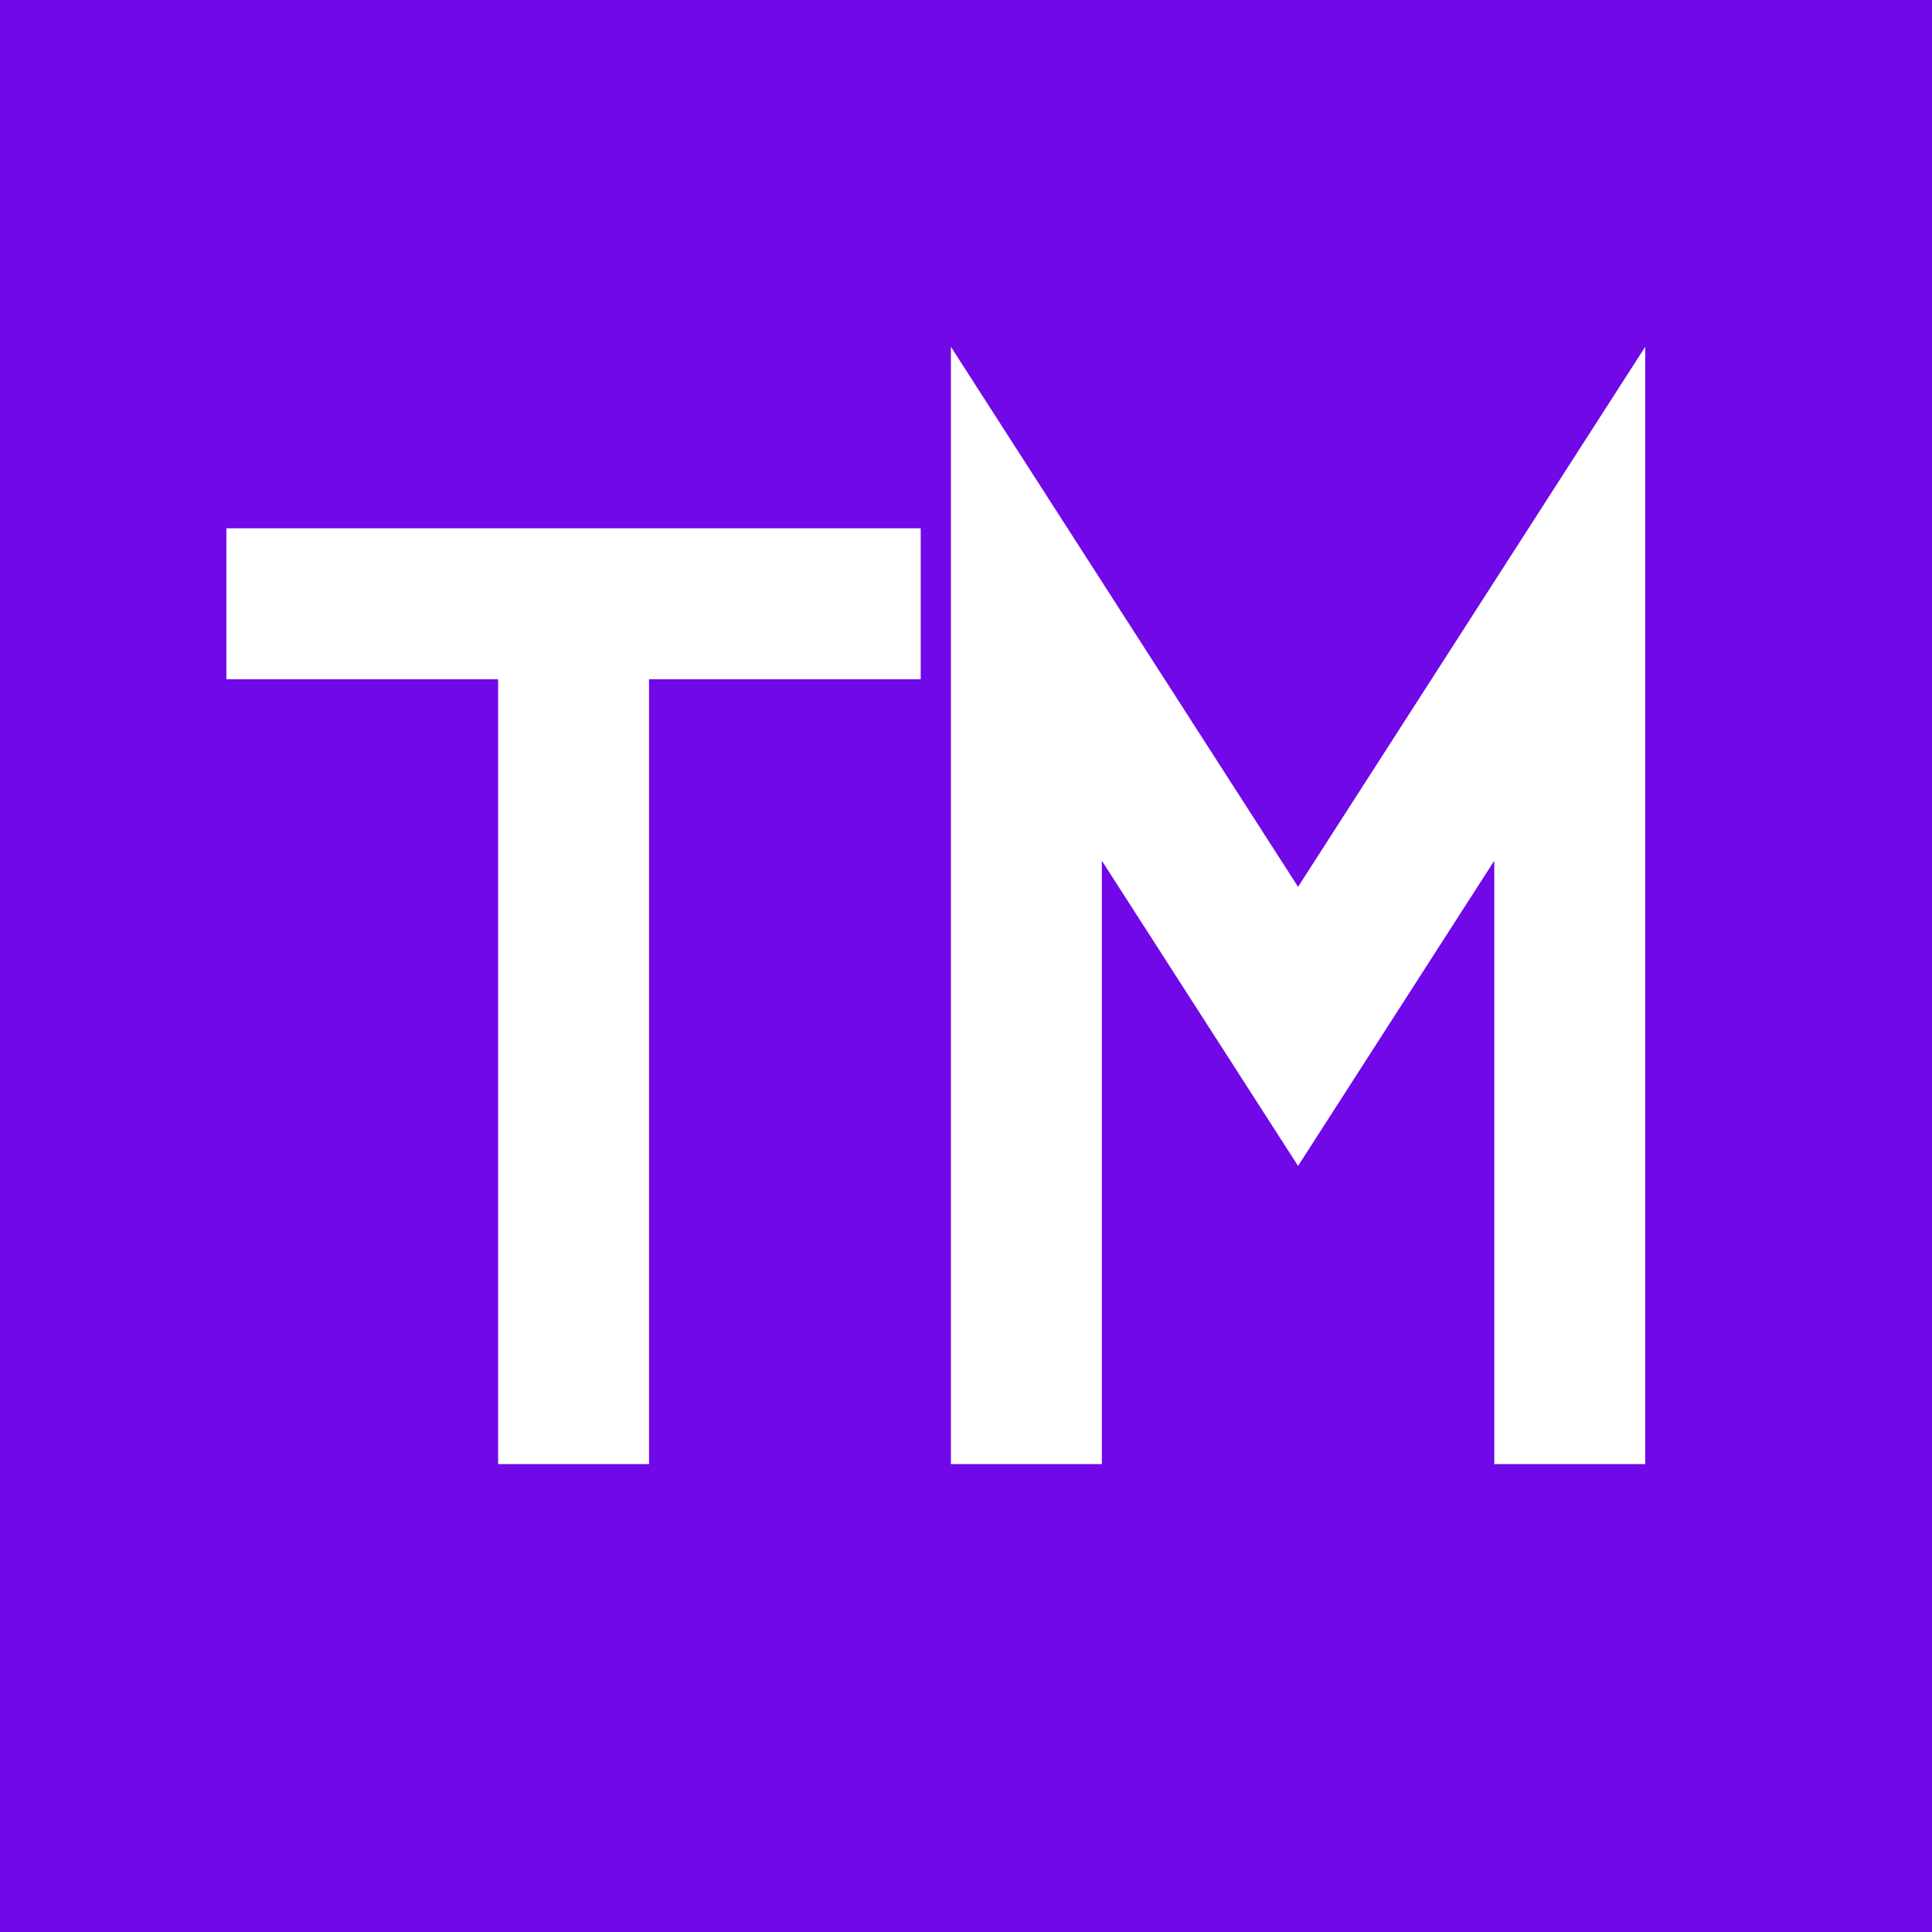
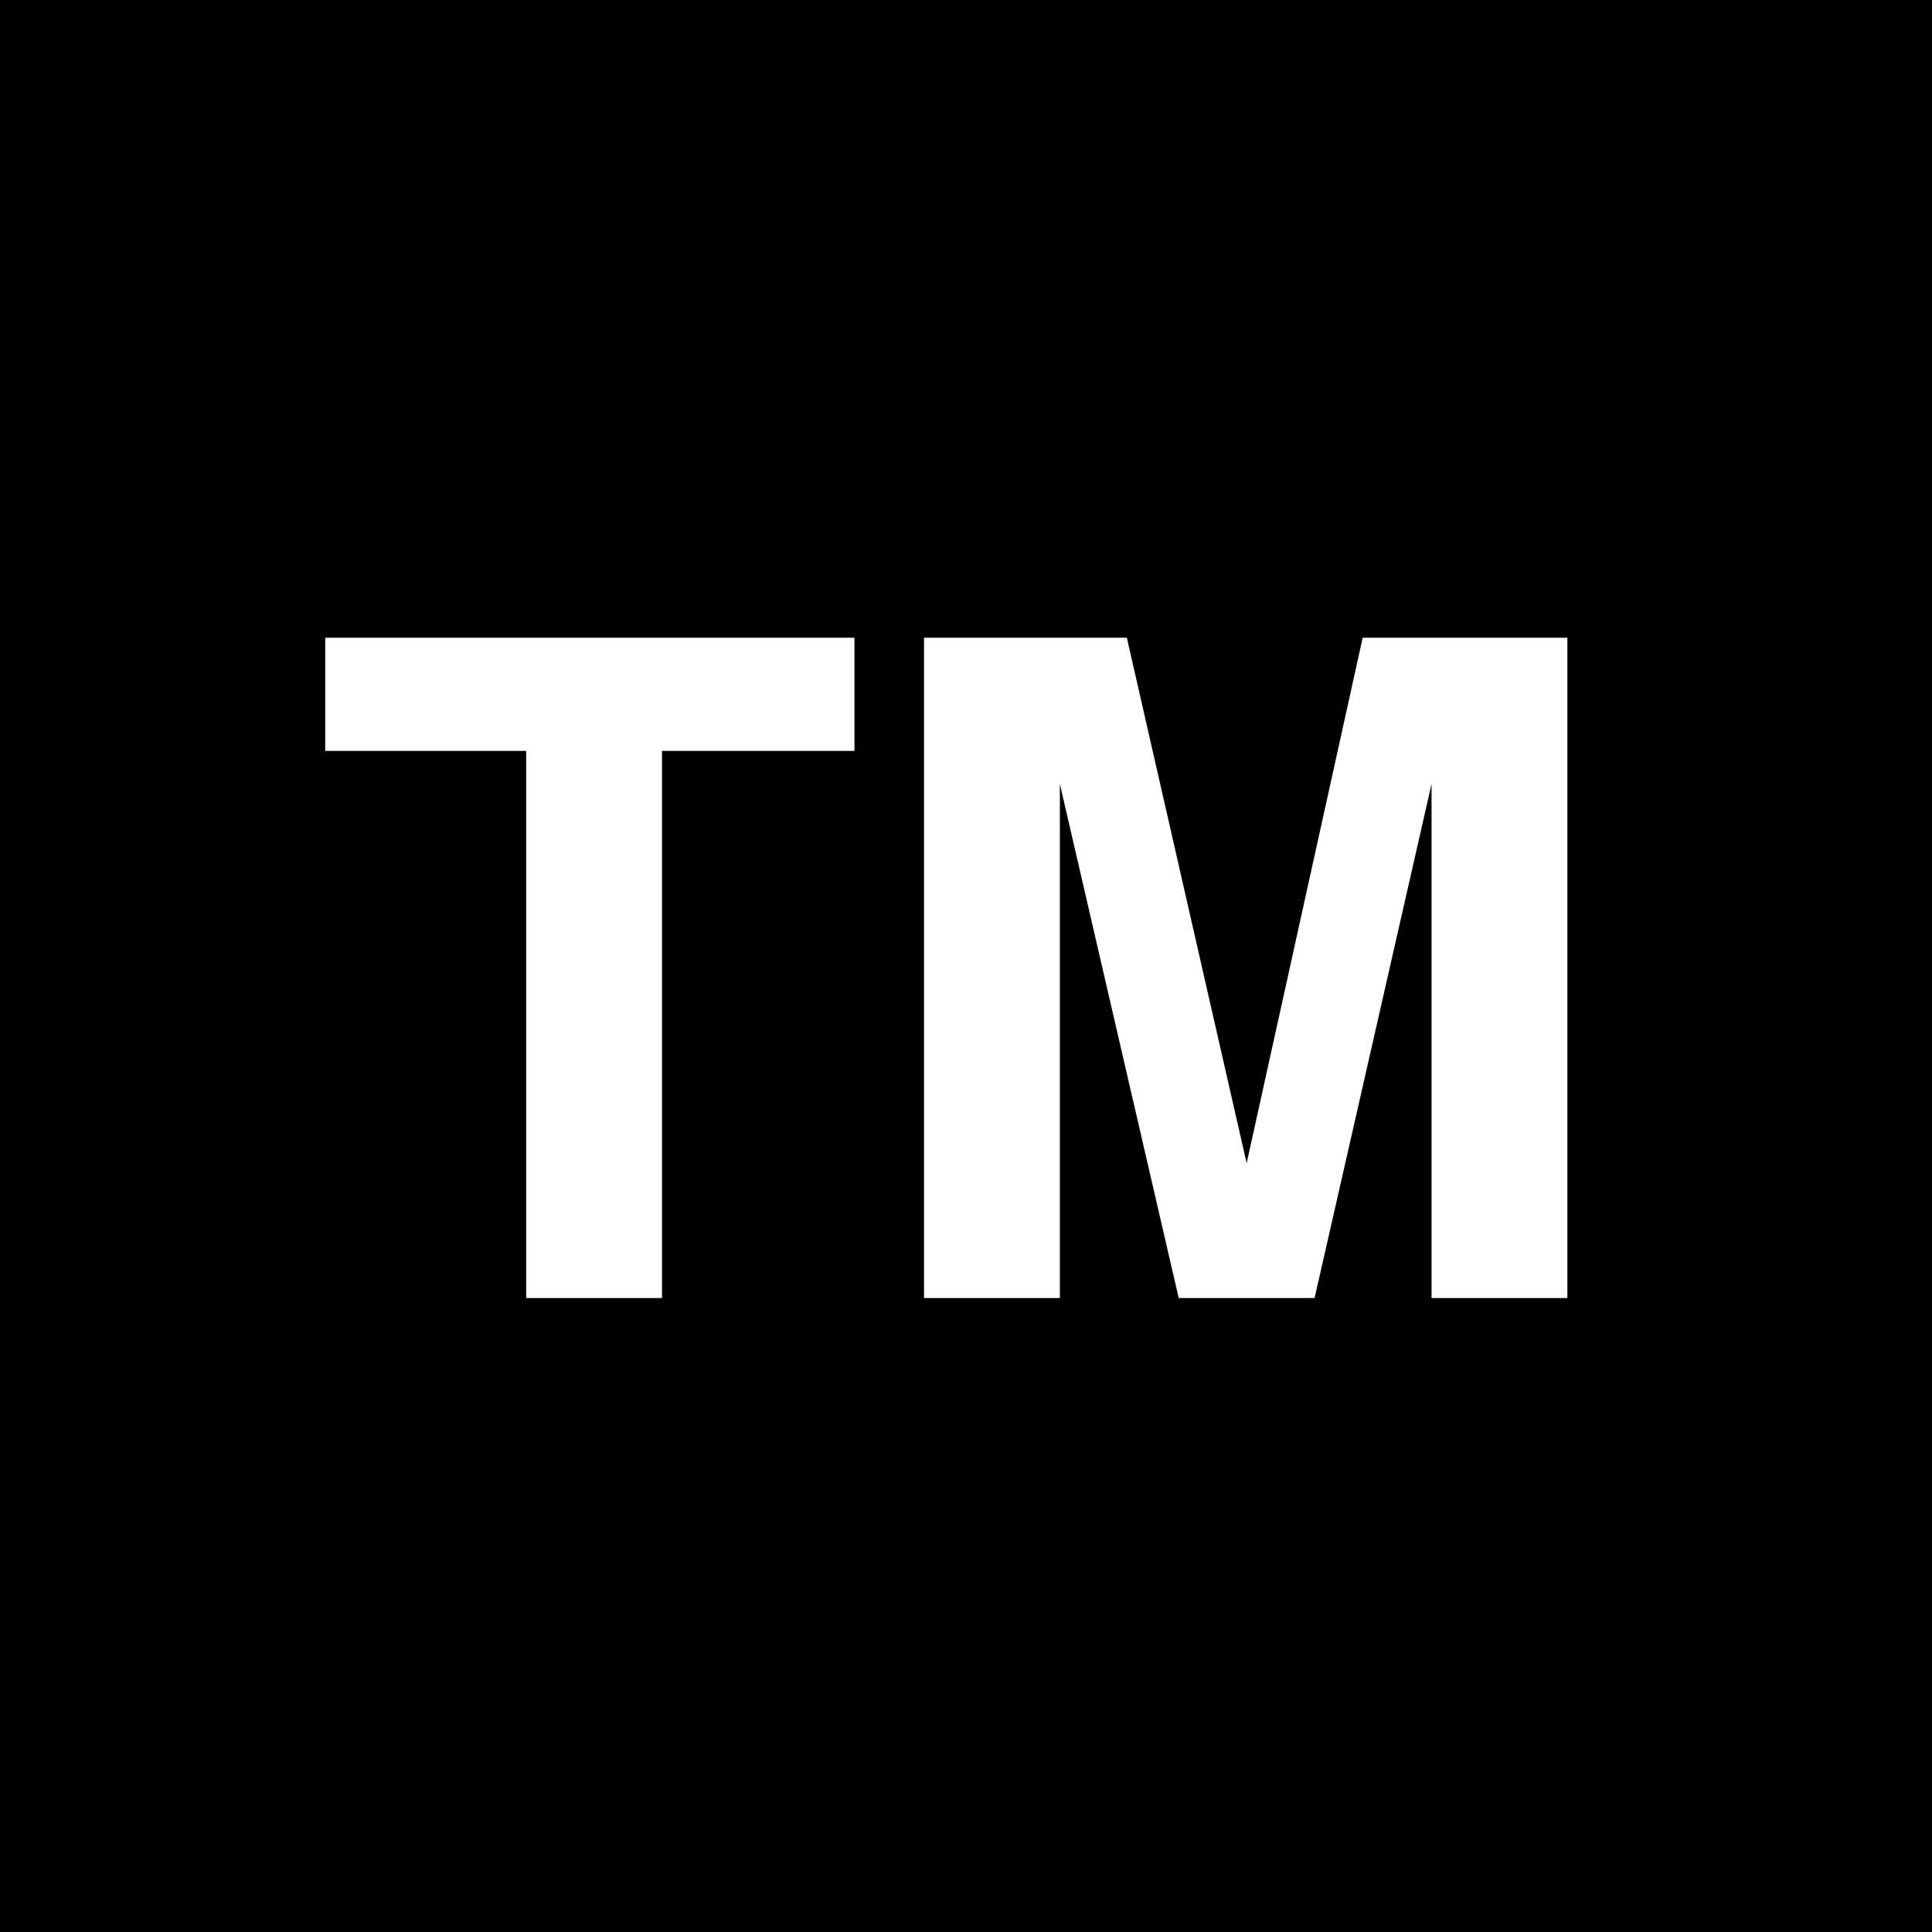
<svg xmlns="http://www.w3.org/2000/svg" viewBox="0 0 32 32">
-   <rect width="32" height="32" fill="#7008e7" />
-   <path d="M5 10h9M9.5 10v13M17 23V10l4.5 7 4.5-7v13" fill="none" stroke="#fff" stroke-width="2.5" stroke-linecap="square" />
+   <rect width="32" height="32" fill="#000" />
+   <text x="16" y="21.5" text-anchor="middle" font-family="Helvetica, Arial, sans-serif" font-weight="700" font-size="15" fill="#fff">TM</text>
</svg>
